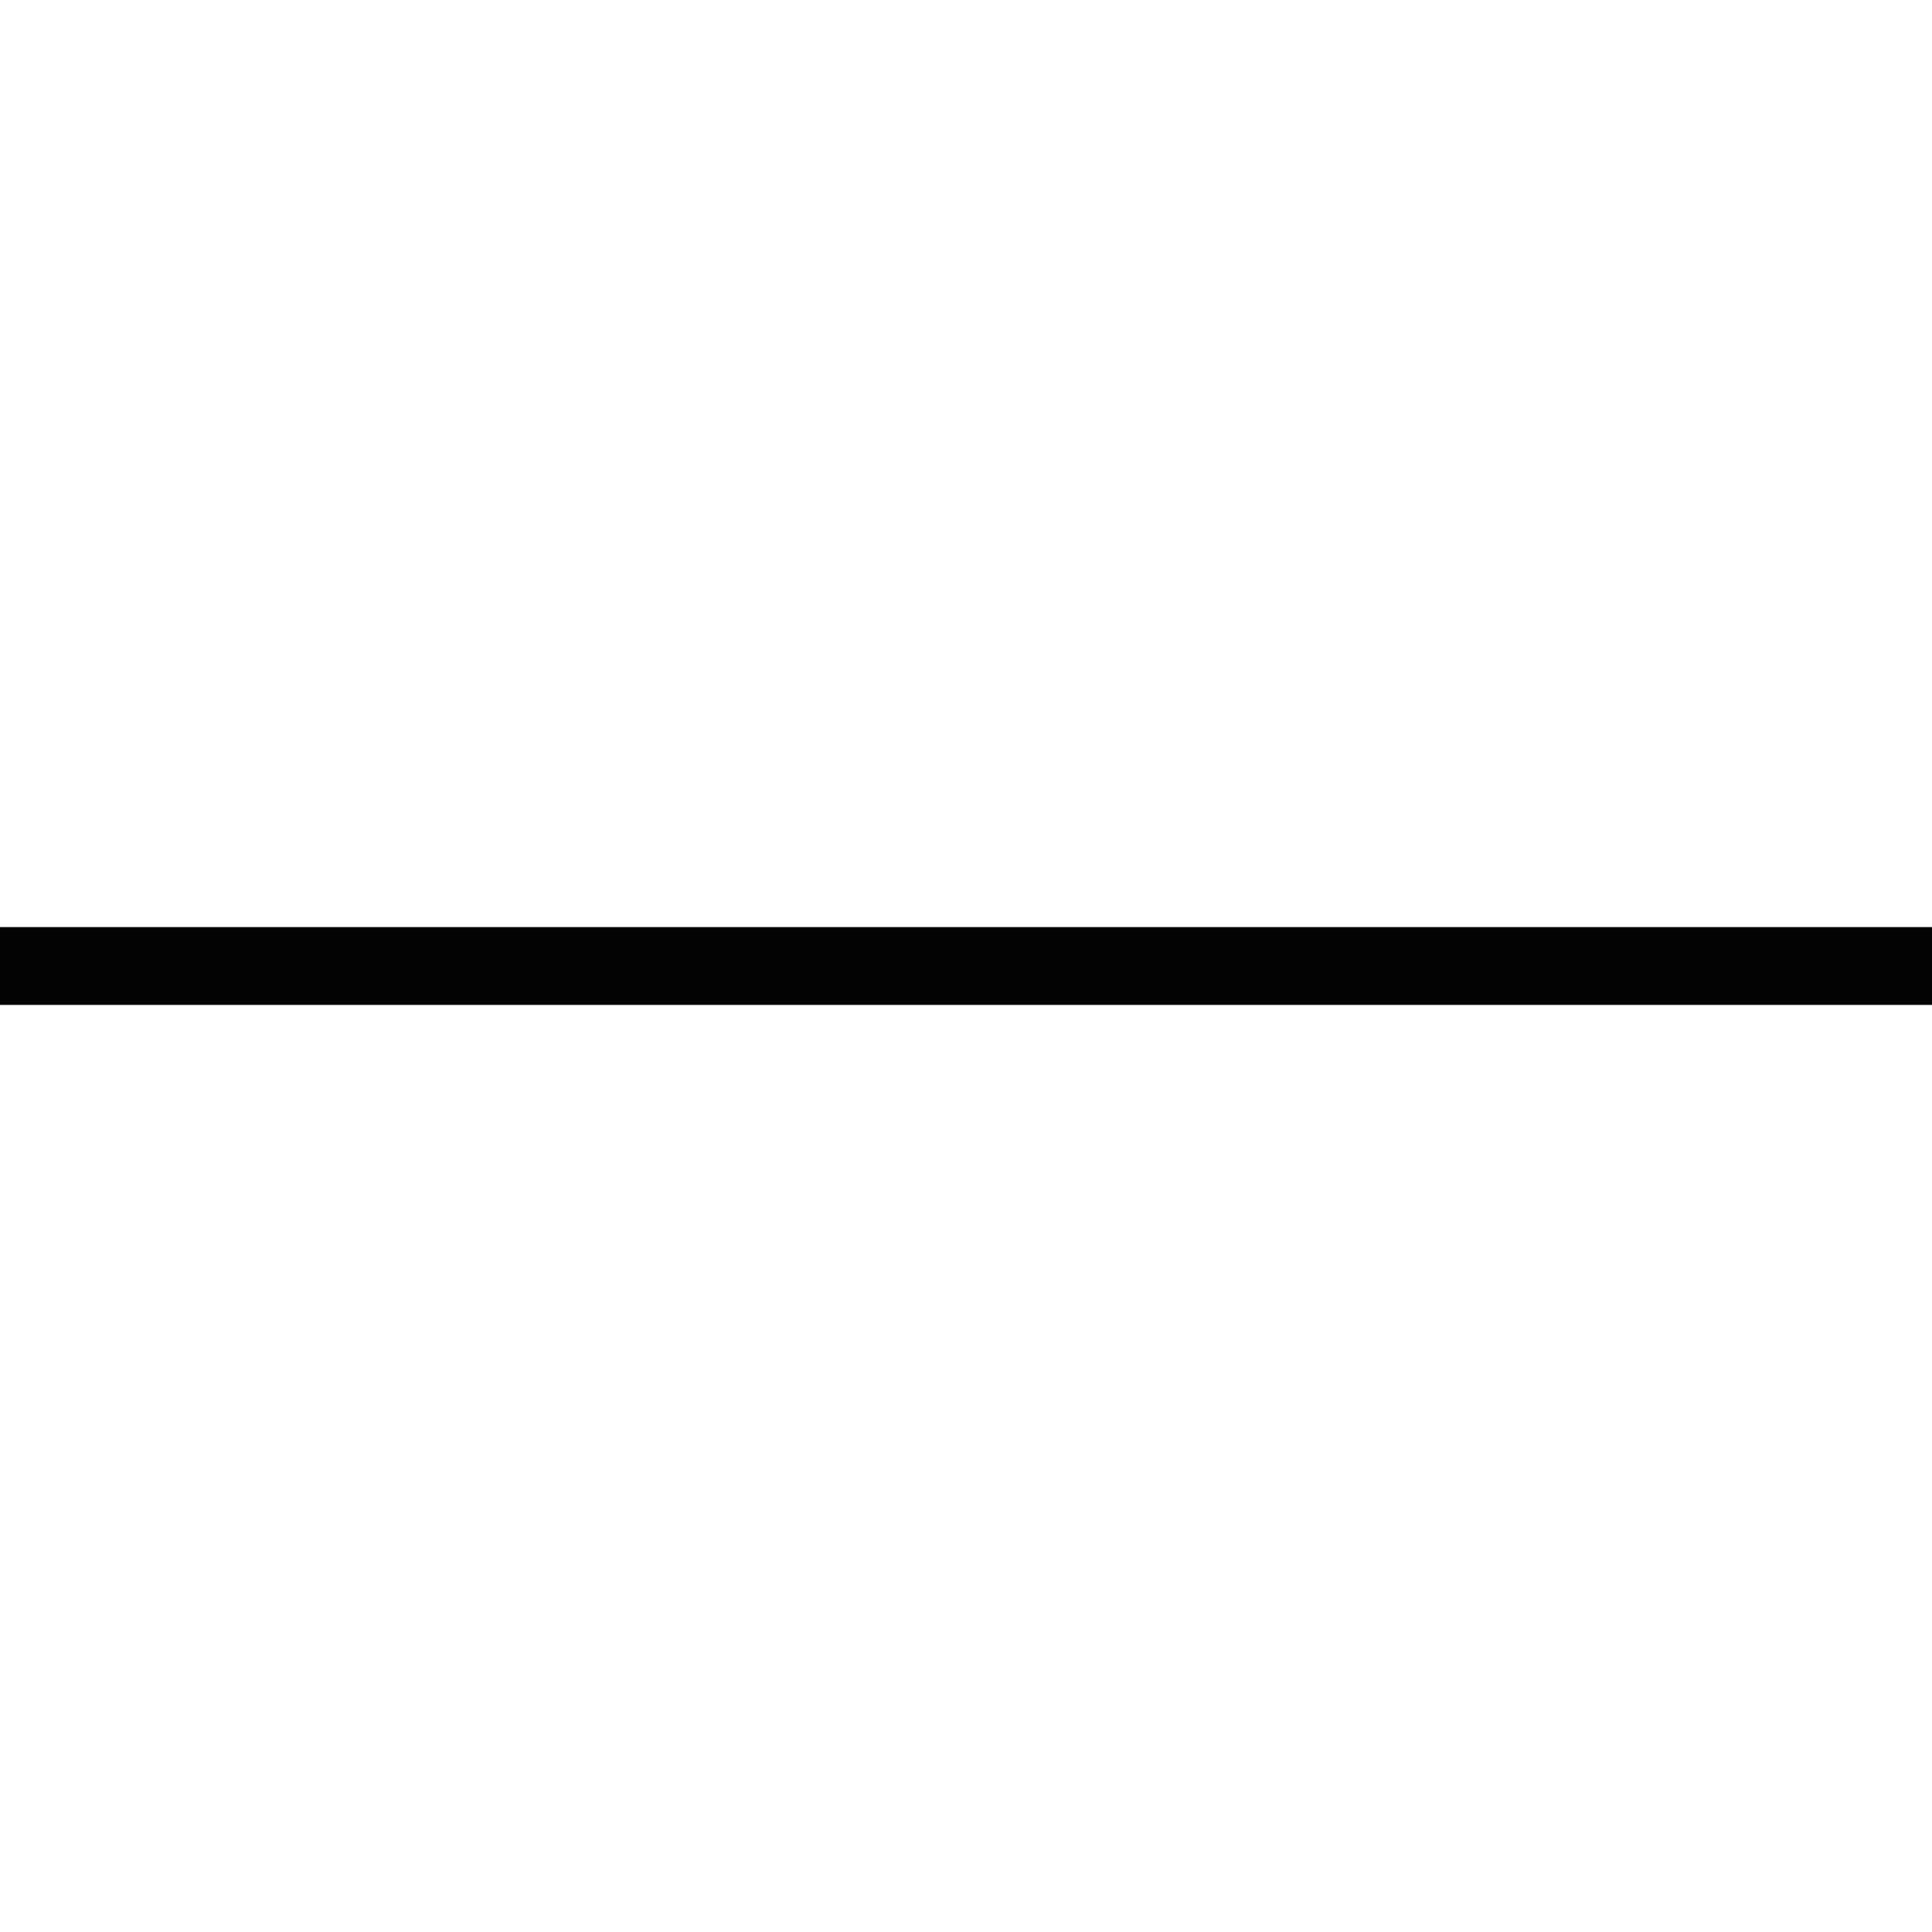
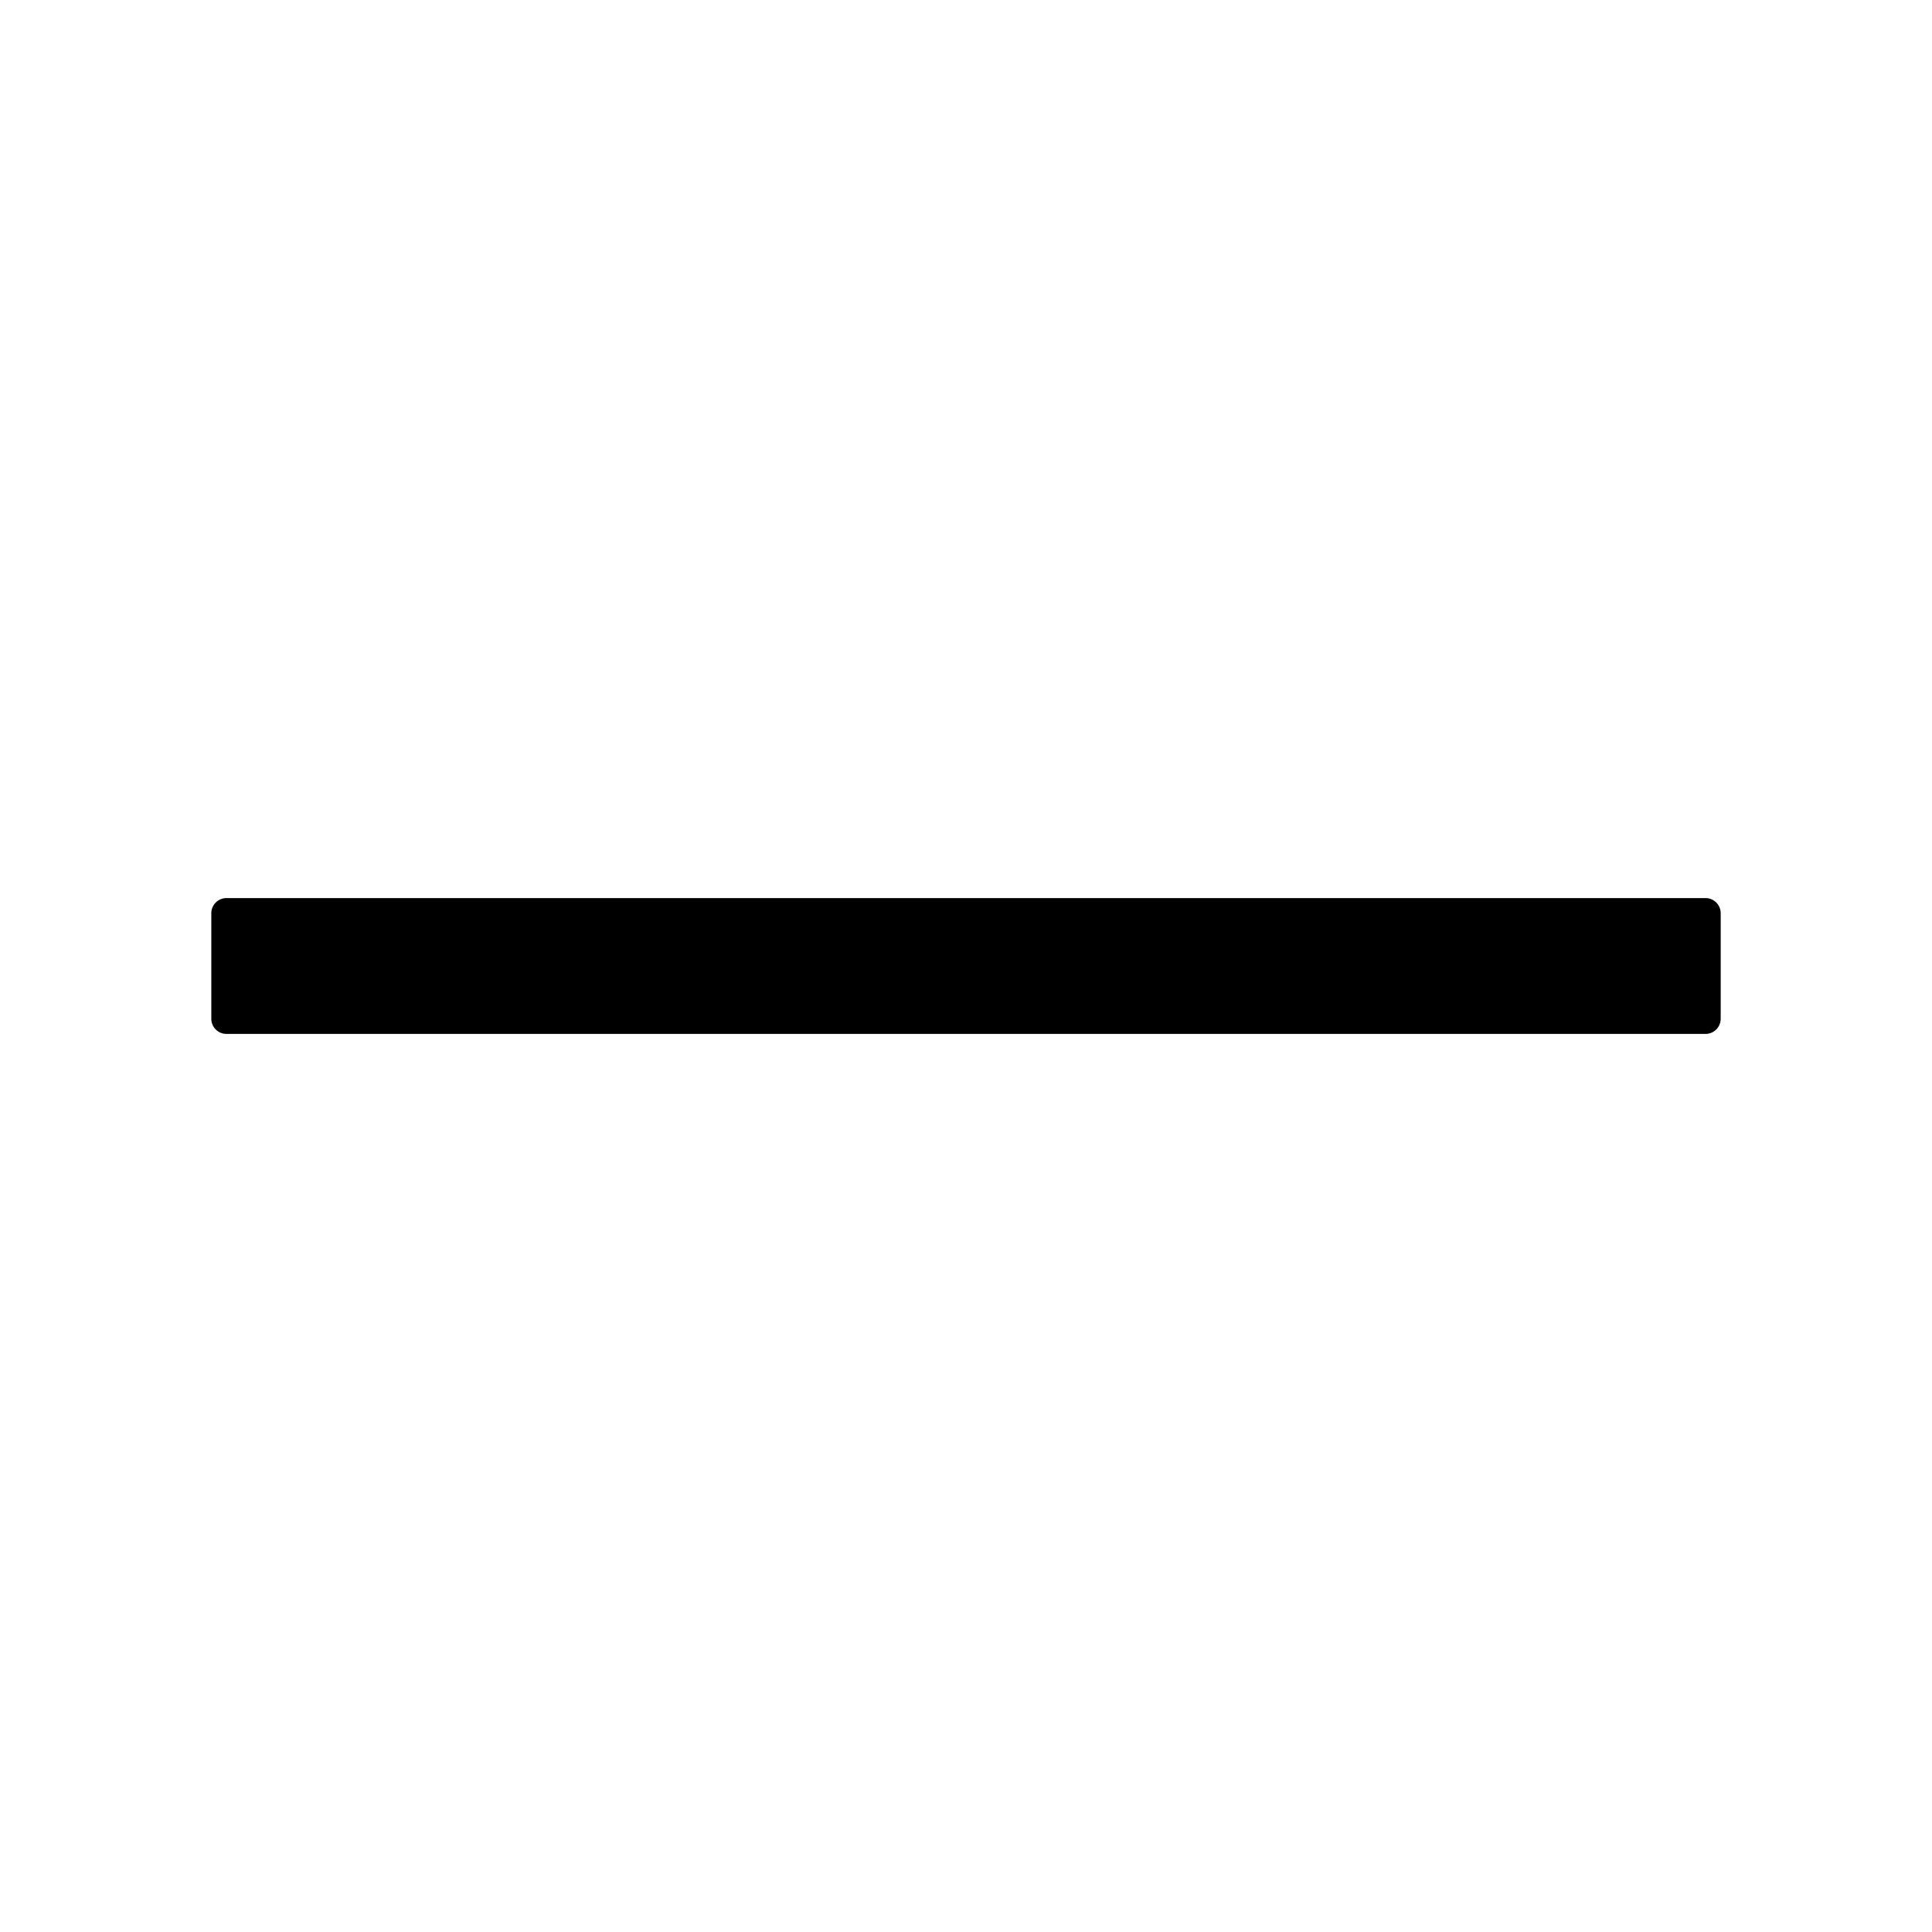
- <svg xmlns="http://www.w3.org/2000/svg" version="1.1" id="Capa_1" x="0px" y="0px" width="290.658px" height="290.658px" viewBox="0 0 290.658 290.658" style="enable-background:new 0 0 290.658 290.658;" xml:space="preserve">
-   <g>
-     <g>
-       <rect y="139.474" style="fill:#030303;" width="290.658" height="11.711" />
-     </g>
-   </g>
-   <g>
- </g>
-   <g>
- </g>
-   <g>
- </g>
-   <g>
- </g>
-   <g>
- </g>
-   <g>
- </g>
-   <g>
- </g>
-   <g>
- </g>
-   <g>
- </g>
-   <g>
- </g>
-   <g>
- </g>
-   <g>
- </g>
-   <g>
- </g>
-   <g>
- </g>
-   <g>
- </g>
+ <svg xmlns="http://www.w3.org/2000/svg" width="1024px" height="1024px" viewBox="0 0 1024 1024" class="icon">
+   <path d="M904 476H120c-4.4 0-8 3.6-8 8v56c0 4.4 3.6 8 8 8h784c4.4 0 8-3.6 8-8v-56c0-4.4-3.6-8-8-8z" />
</svg>
